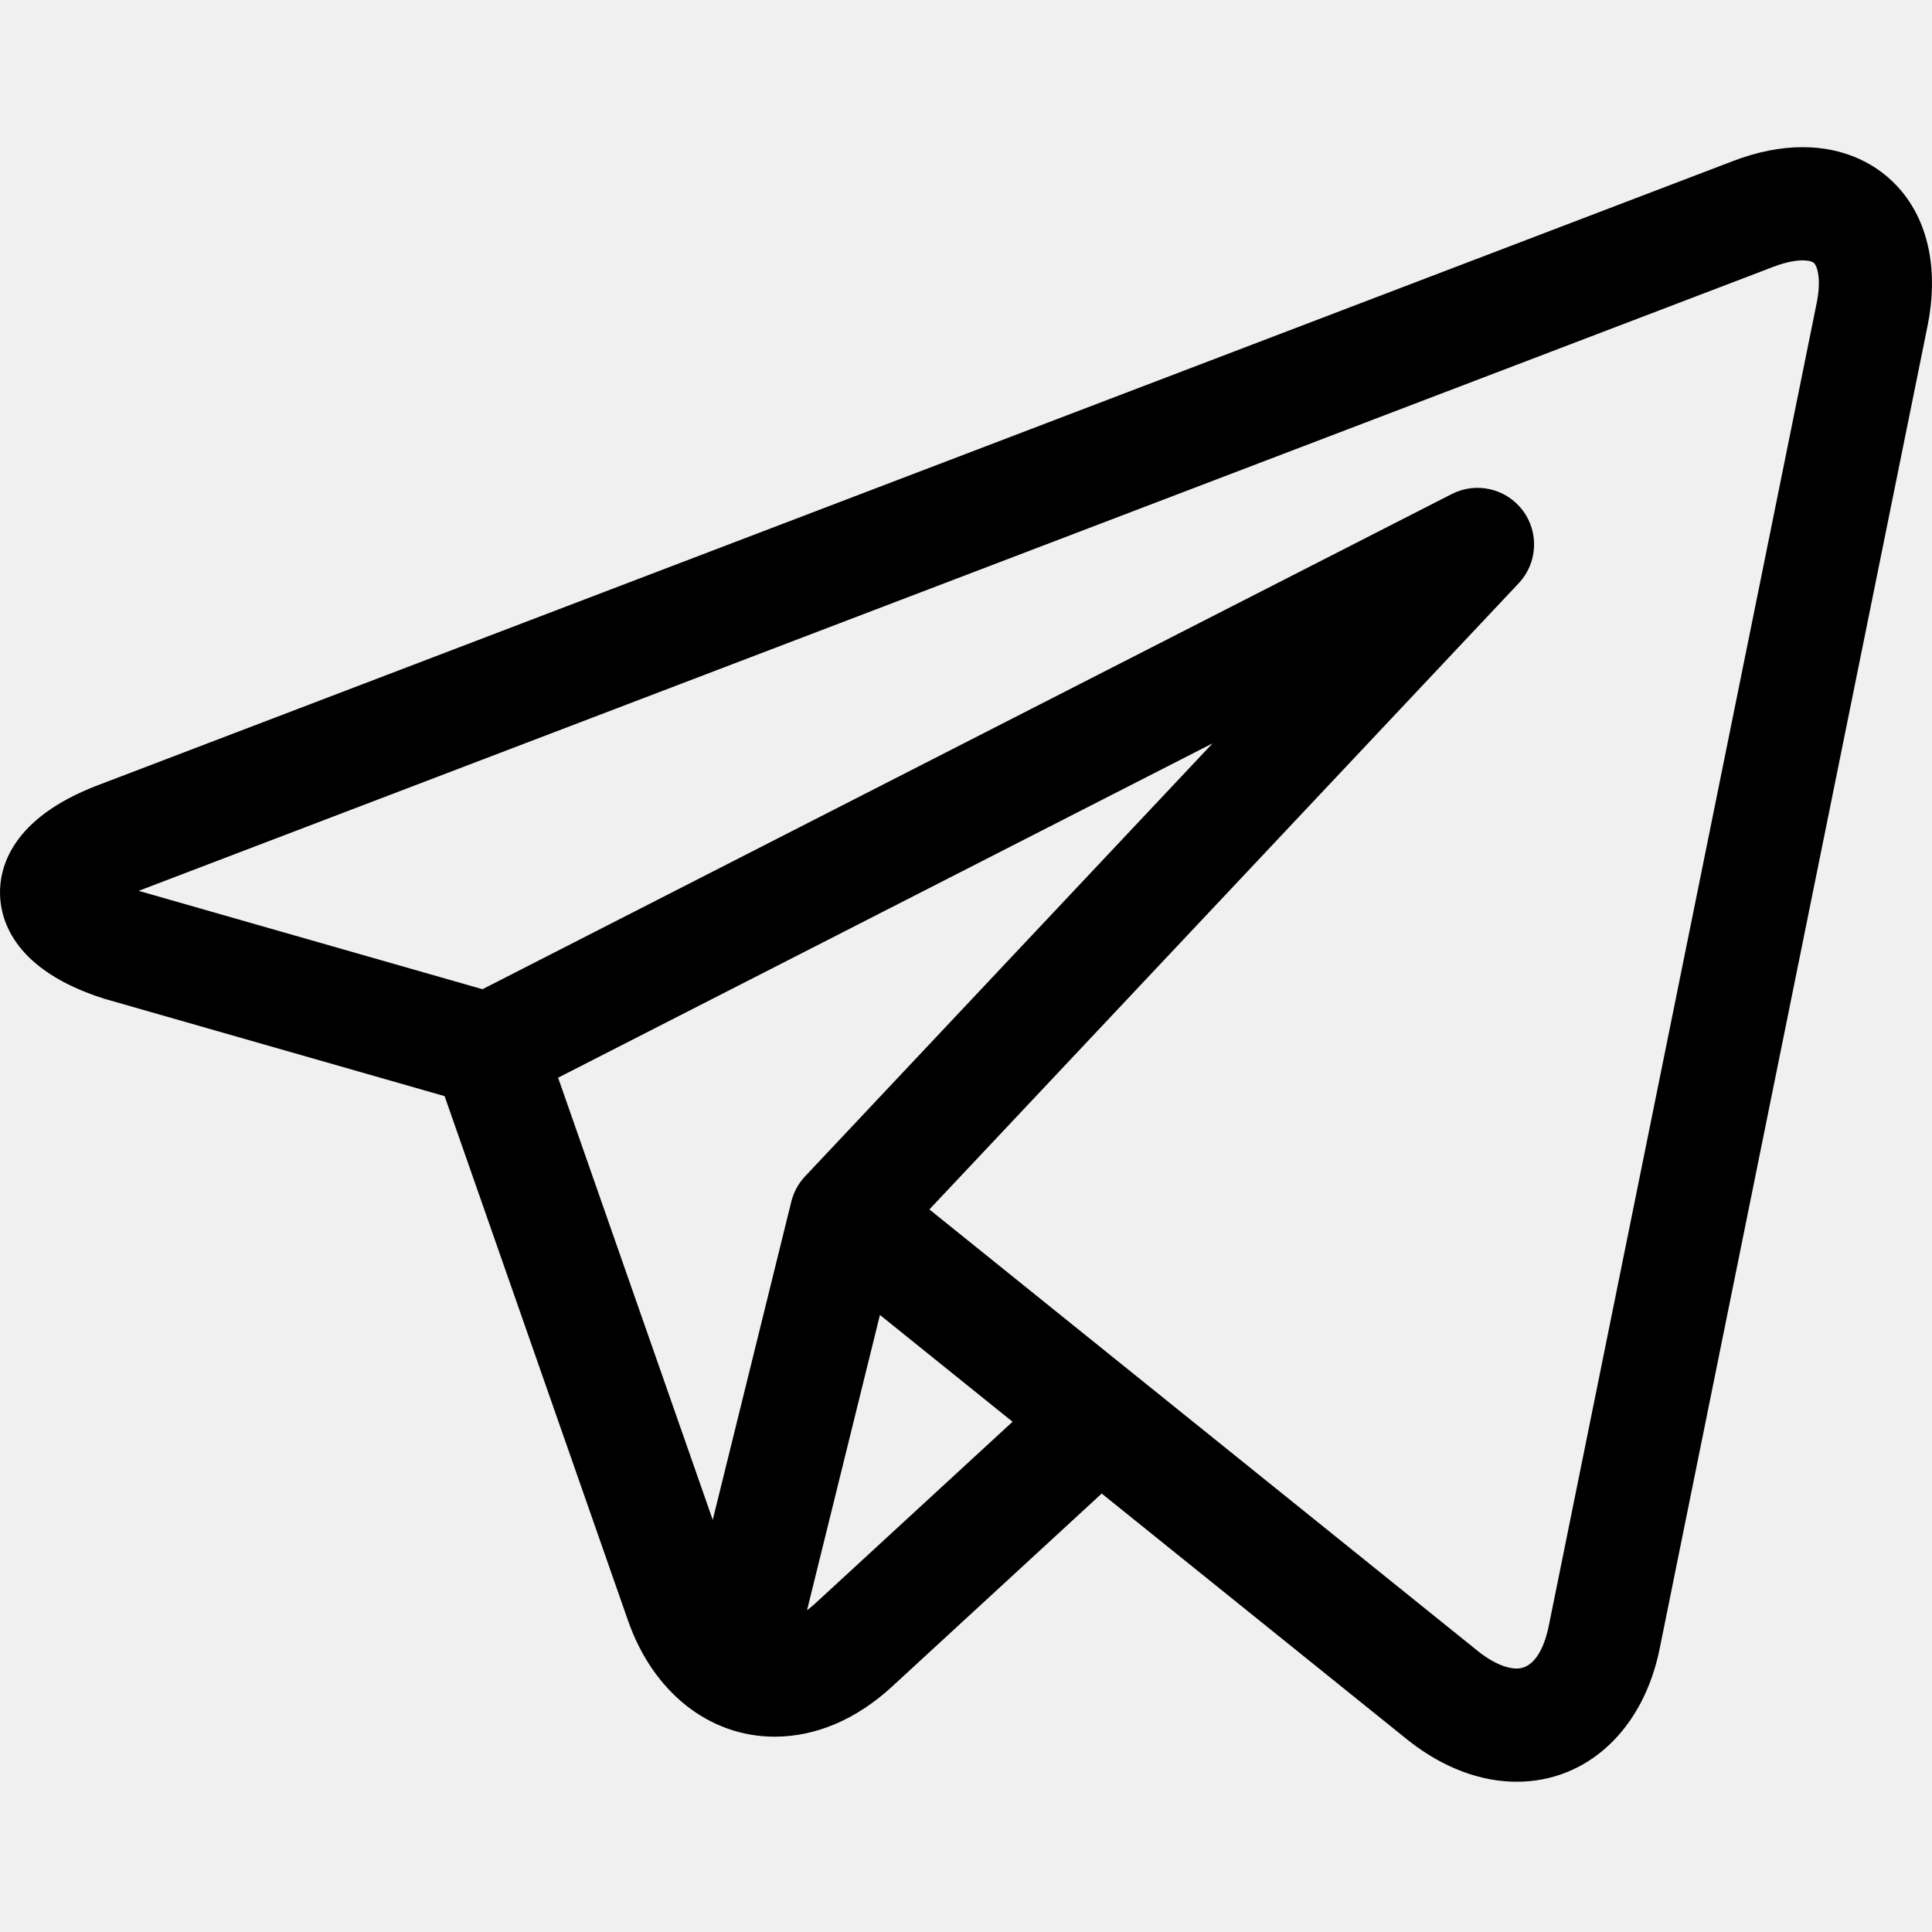
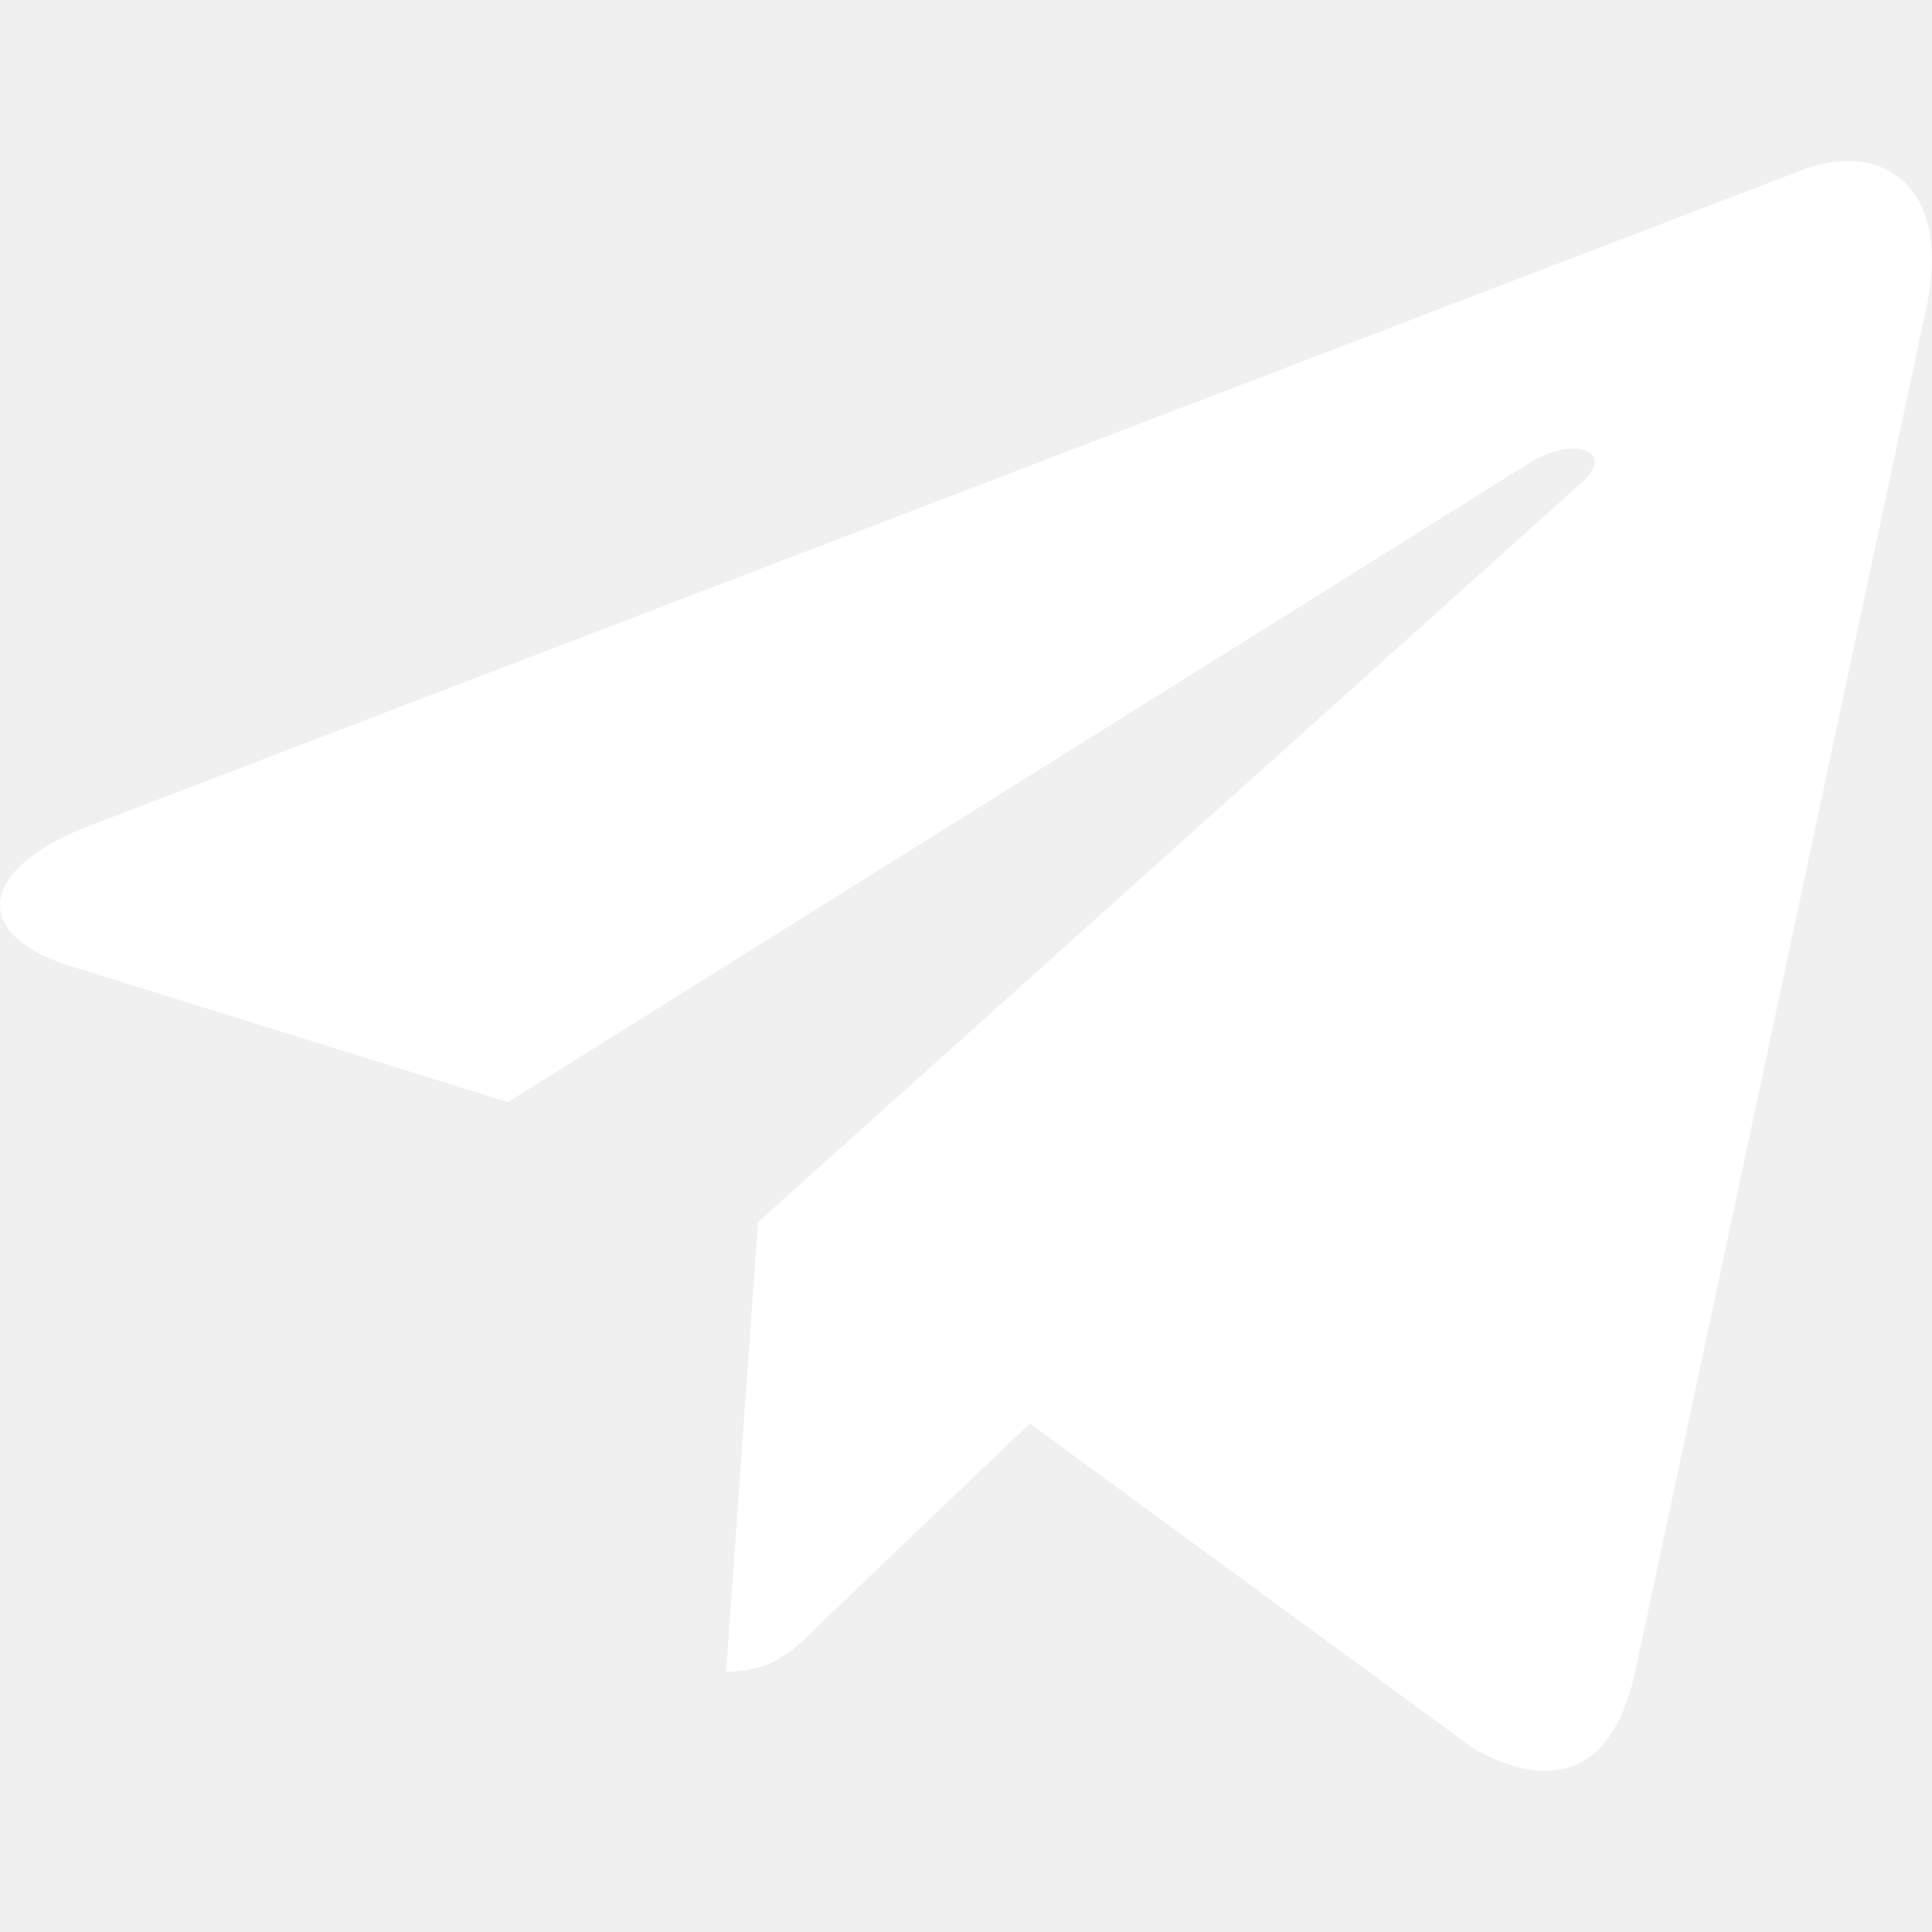
- <svg xmlns="http://www.w3.org/2000/svg" height="512pt" viewBox="0 -39 512 512" width="512pt">
-   <path d="m504.094 11.859c-6.254-7.648-15.621-11.859-26.379-11.859-5.848 0-12.043 1.23-18.41 3.664l-433.398 165.441c-23 8.777-26.098 21.949-25.898 29.02s4.039 20.047 27.5 27.512c.141.043.281.086.422.125l89.898 25.727 48.617 139.023c6.629 18.953 21.508 30.727 38.836 30.727 10.926 0 21.672-4.578 31.078-13.234l55.605-51.199 80.652 64.941c.008.008.02.012.027.02l.766.617c.07.055.145.113.215.168 8.965 6.953 18.75 10.625 28.309 10.629h.004c18.676 0 33.547-13.824 37.879-35.215l71.012-350.641c2.852-14.074.461-26.668-6.734-35.465zm-356.191 234.742 173.441-88.605-107.996 114.754c-1.77 1.879-3.023 4.18-3.641 6.684l-20.824 84.352zm68.133 139.332c-.719.66-1.441 1.25-2.164 1.793l19.32-78.25 35.145 28.301zm265.391-344.566-71.012 350.645c-.684 3.355-2.867 11.164-8.48 11.164-2.773 0-6.258-1.512-9.824-4.258l-91.391-73.586c-.012-.012-.027-.023-.043-.031l-54.379-43.789 156.176-165.949c5-5.312 5.453-13.449 1.074-19.285-4.383-5.836-12.324-7.672-18.82-4.352l-256.867 131.227-91.121-26.07 433.266-165.391c3.66-1.398 6.215-1.691 7.711-1.691.918 0 2.551.109 3.156.855.797.973 1.812 4.289.555 10.512zm0 0" />
+ <svg xmlns="http://www.w3.org/2000/svg" id="Bold" enable-background="new 0 0 24 24" height="512" viewBox="0 0 24 24" width="512">
+   <path fill="white" d="m9.417 15.181-.397 5.584c.568 0 .814-.244 1.109-.537l2.663-2.545 5.518 4.041c1.012.564 1.725.267 1.998-.931l3.622-16.972.001-.001c.321-1.496-.541-2.081-1.527-1.714l-21.29 8.151c-1.453.564-1.431 1.374-.247 1.741l5.443 1.693 12.643-7.911c.595-.394 1.136-.176.691.218z" />
</svg>
